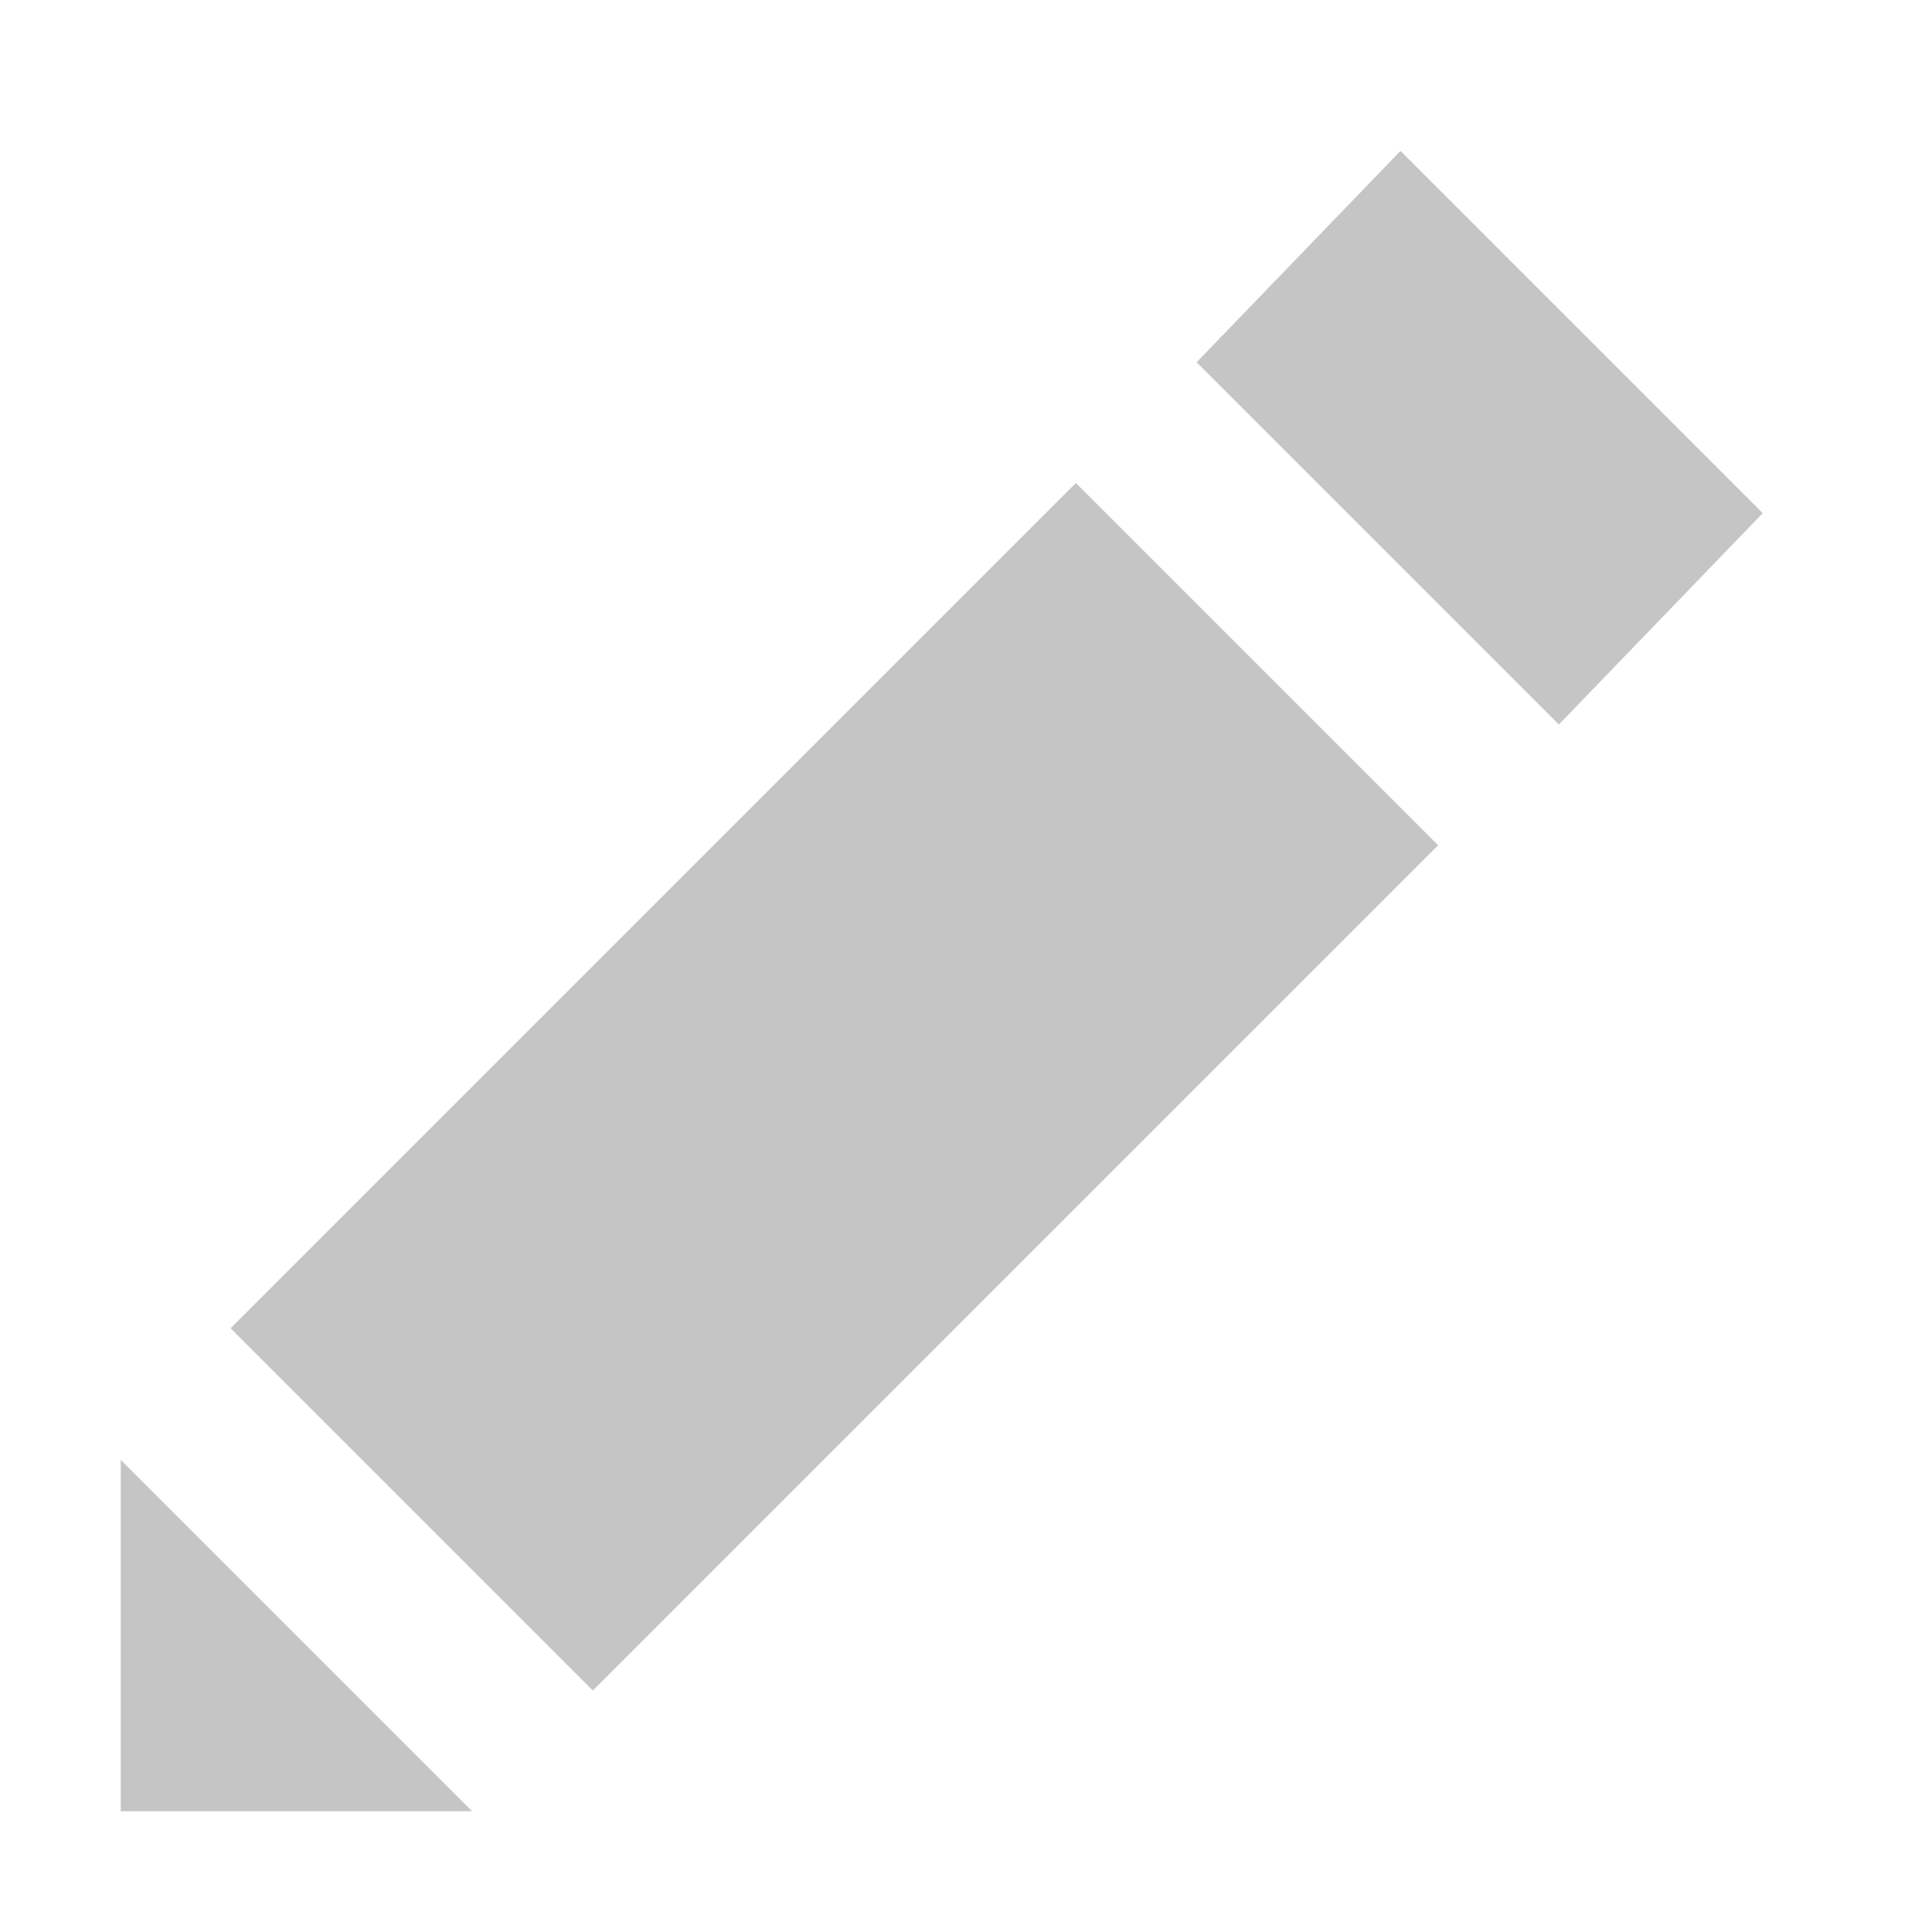
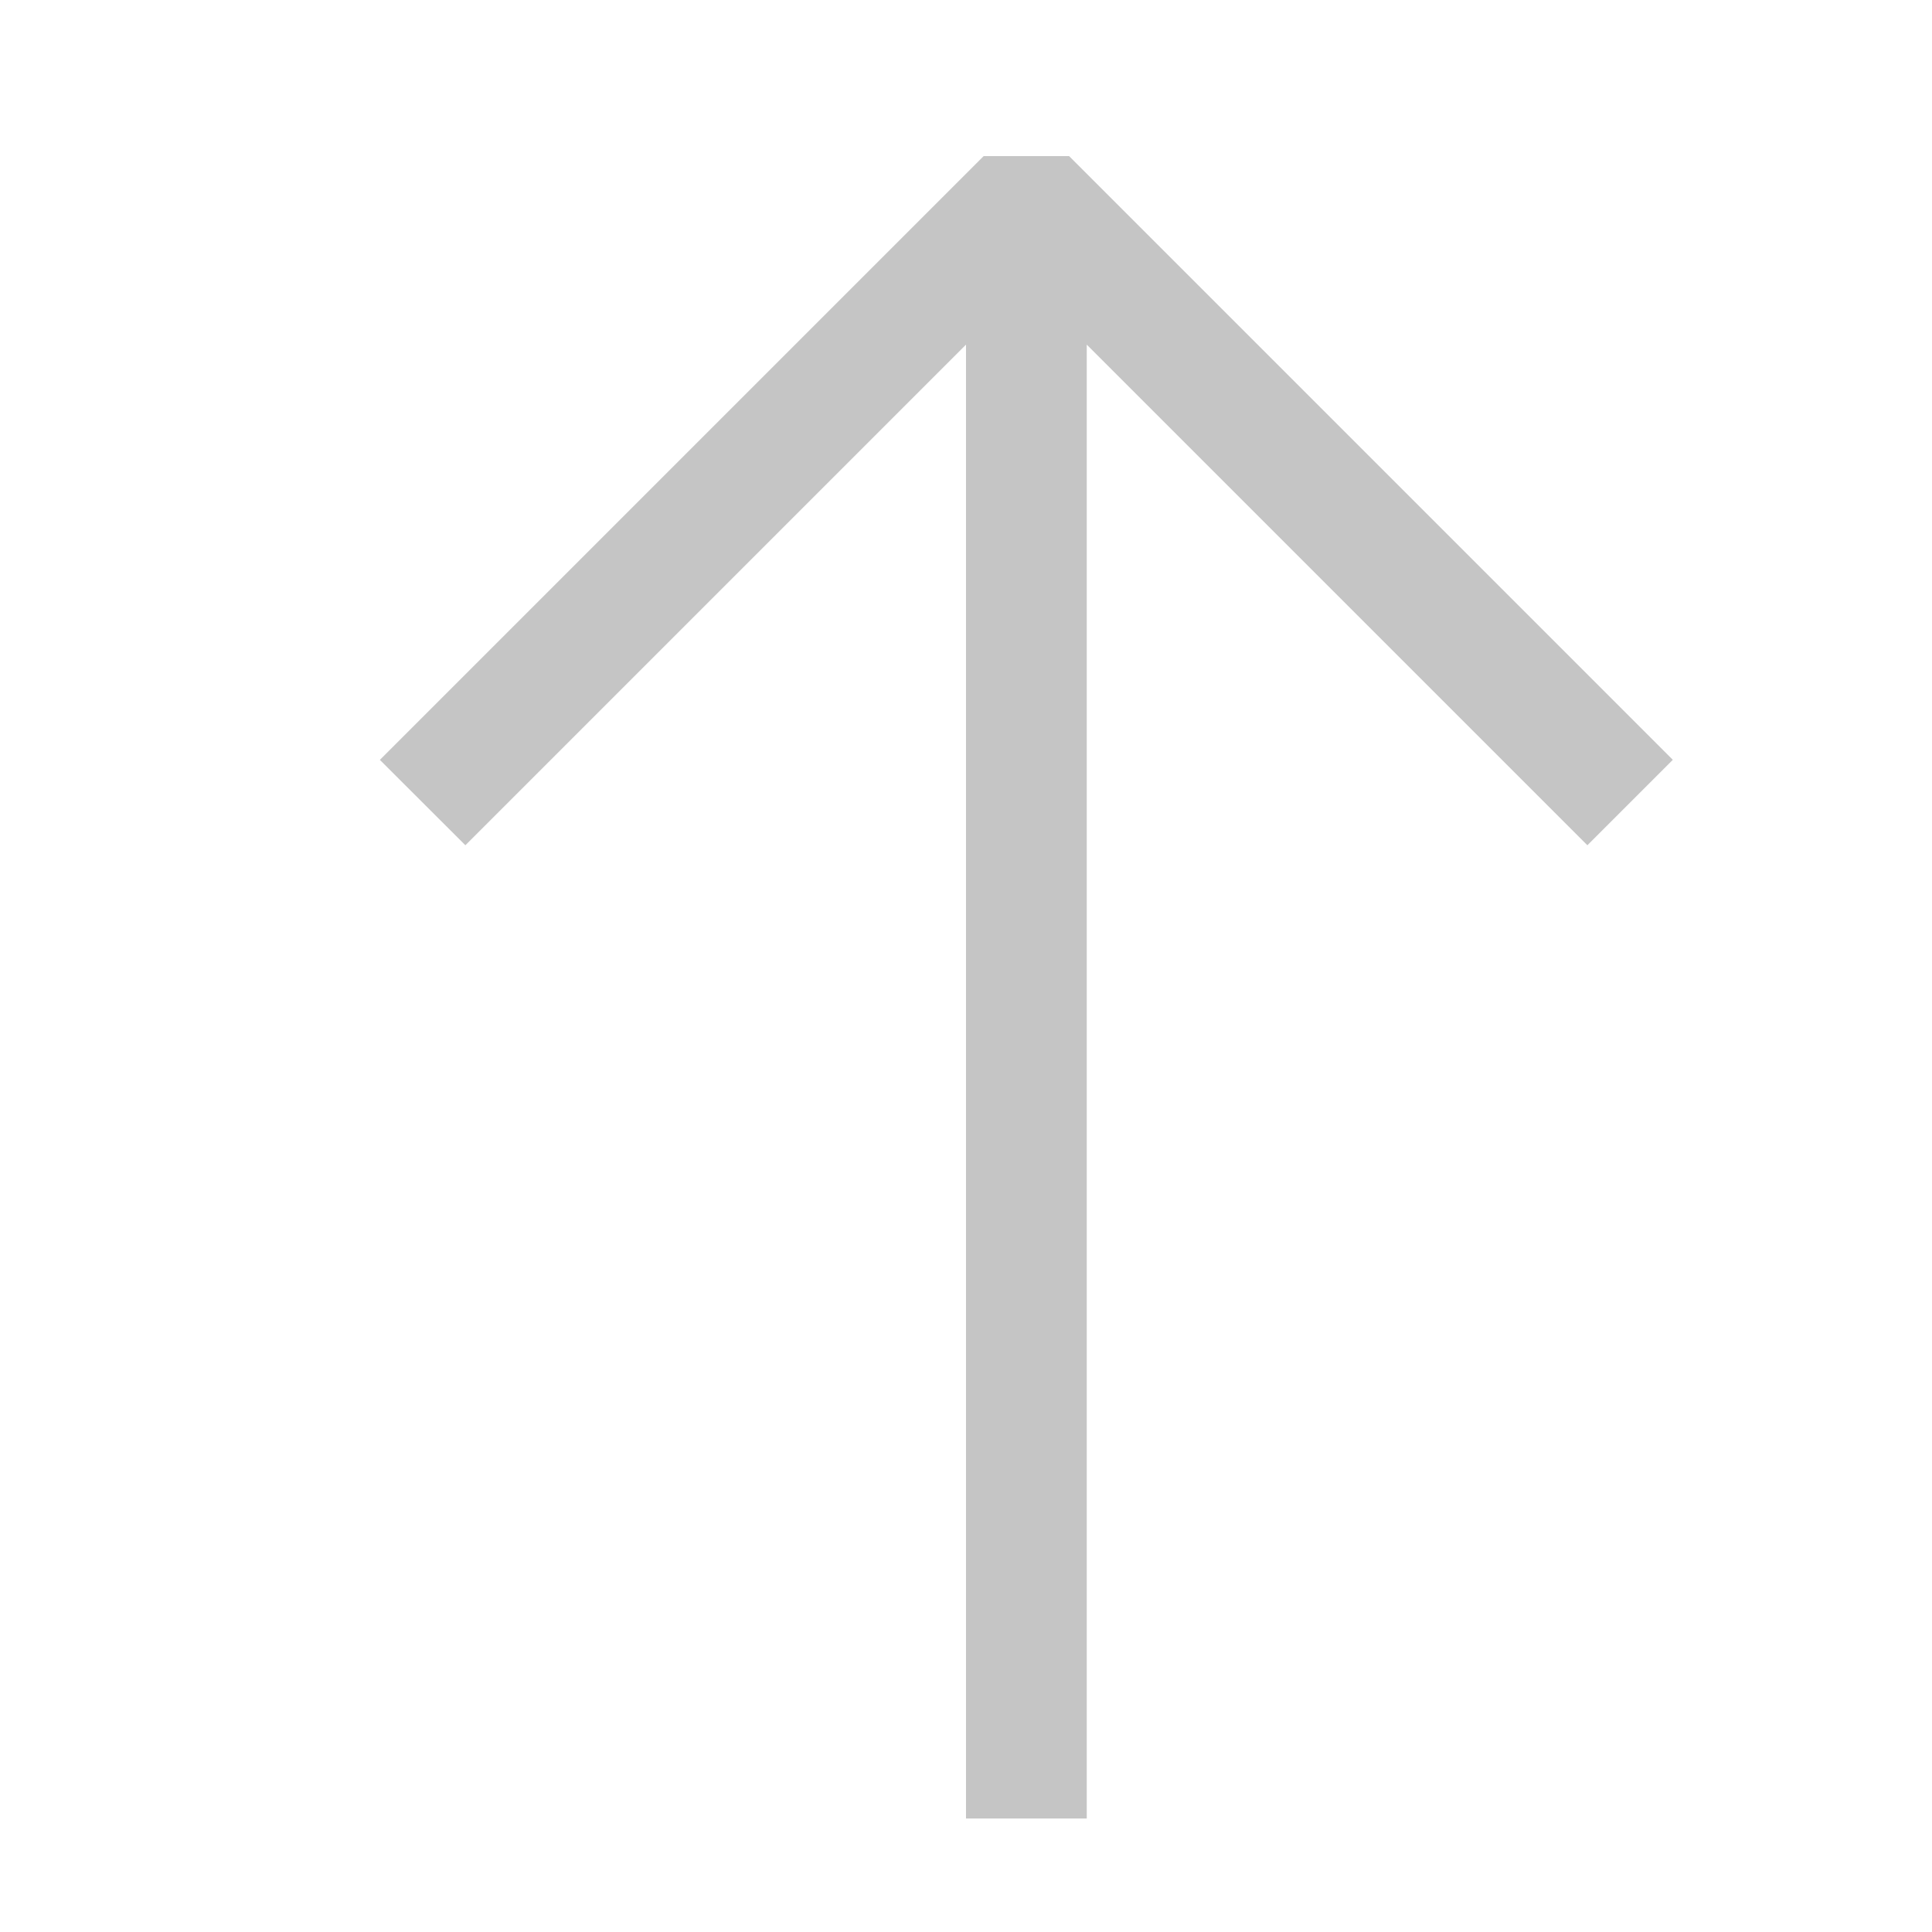
- <svg xmlns="http://www.w3.org/2000/svg" width="16" height="16">
-   <style type="text/css">.icon-canvas-transparent{opacity:0;fill:#2d2d30;} .icon-vs-out{fill:#2d2d30;} .icon-vs-bg{fill:#c5c5c5;}</style>
-   <path class="icon-canvas-transparent" d="M16 16h-16v-16h16v16z" id="canvas" />
-   <path class="icon-vs-out" d="M16 4.28l-11.673 11.72h-4.327v-4.406l11.477-11.594h.308l4.215 4.237v.043z" id="outline" style="display: none;" />
-   <path class="icon-vs-bg" d="M14.598 4.25l-1.688 1.75-3-3 1.688-1.75 3 3zm-5.688-.25l-7 7 3 3 7-7-3-3zm-7.91 8.09v2.91h2.91l-2.91-2.91z" id="iconBg" />
+ <svg xmlns="http://www.w3.org/2000/svg" width="16" height="16" fill="none" viewBox="0 0 16 16">
+   <path fill="#C5C5C5" fill-rule="evenodd" d="M13.854 6.293l-5-5h-.708l-5 5L3.854 7 8 2.854V15.06h1V2.854L13.146 7l.707-.707z" clip-rule="evenodd" />
</svg>
